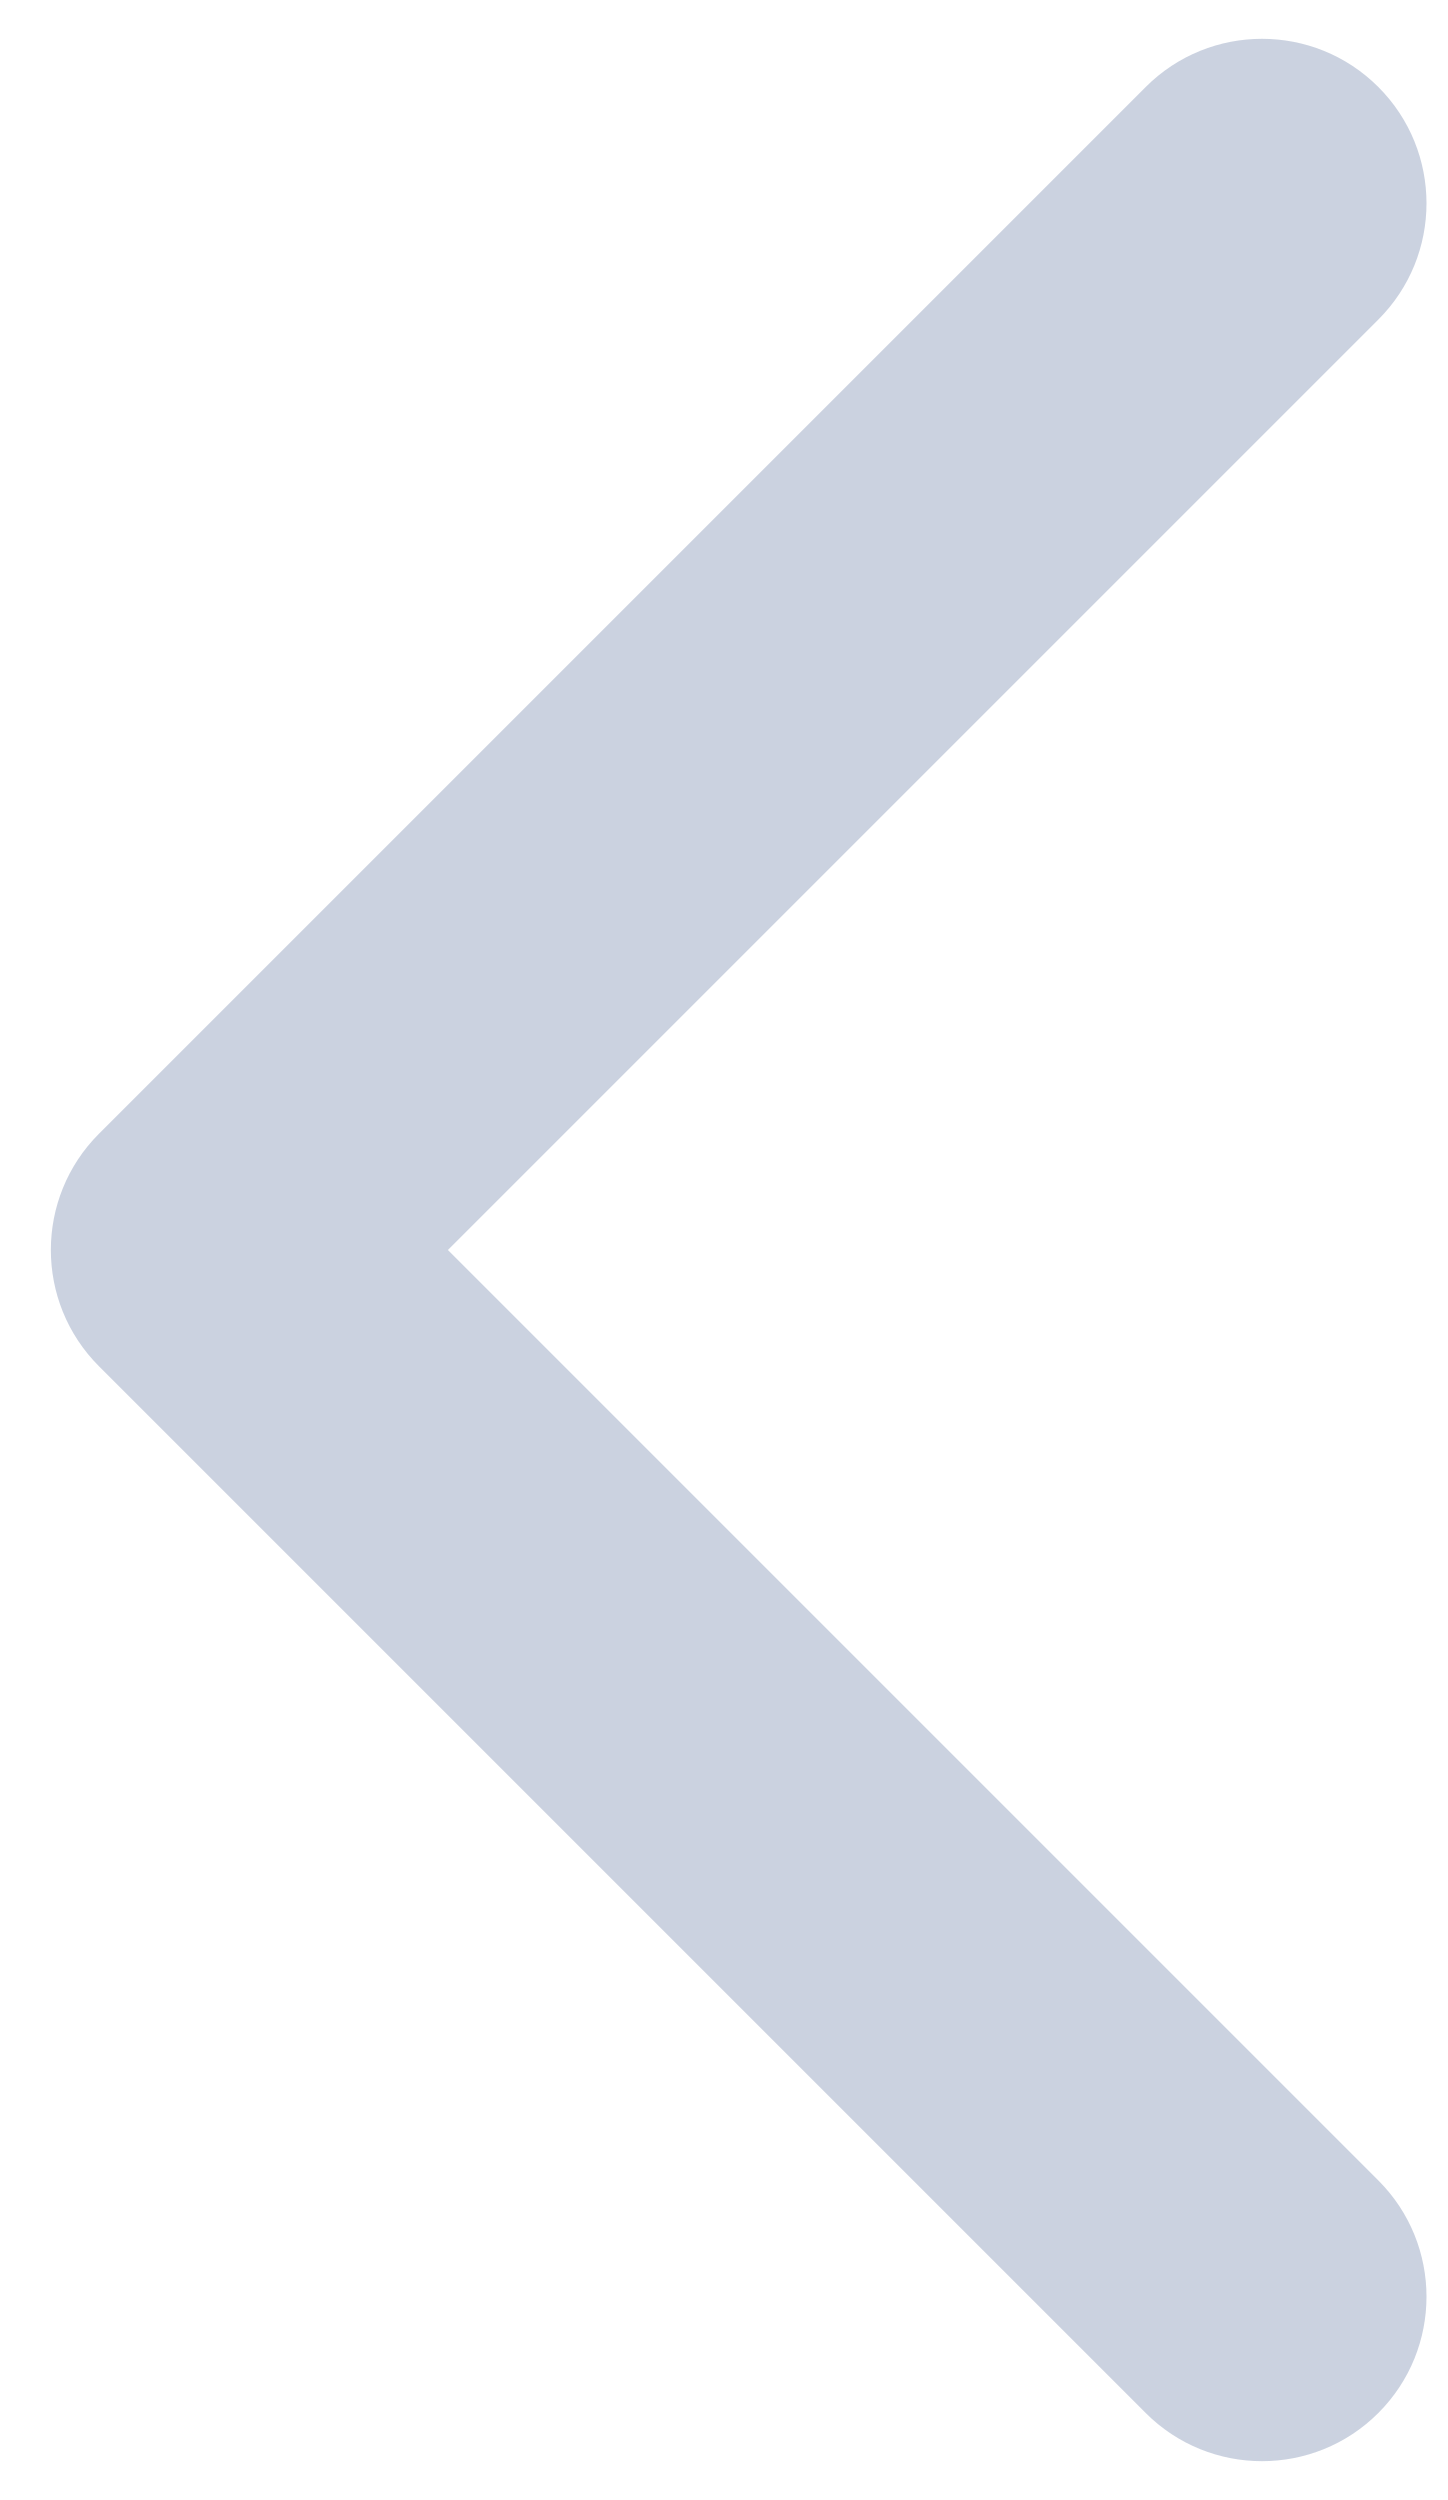
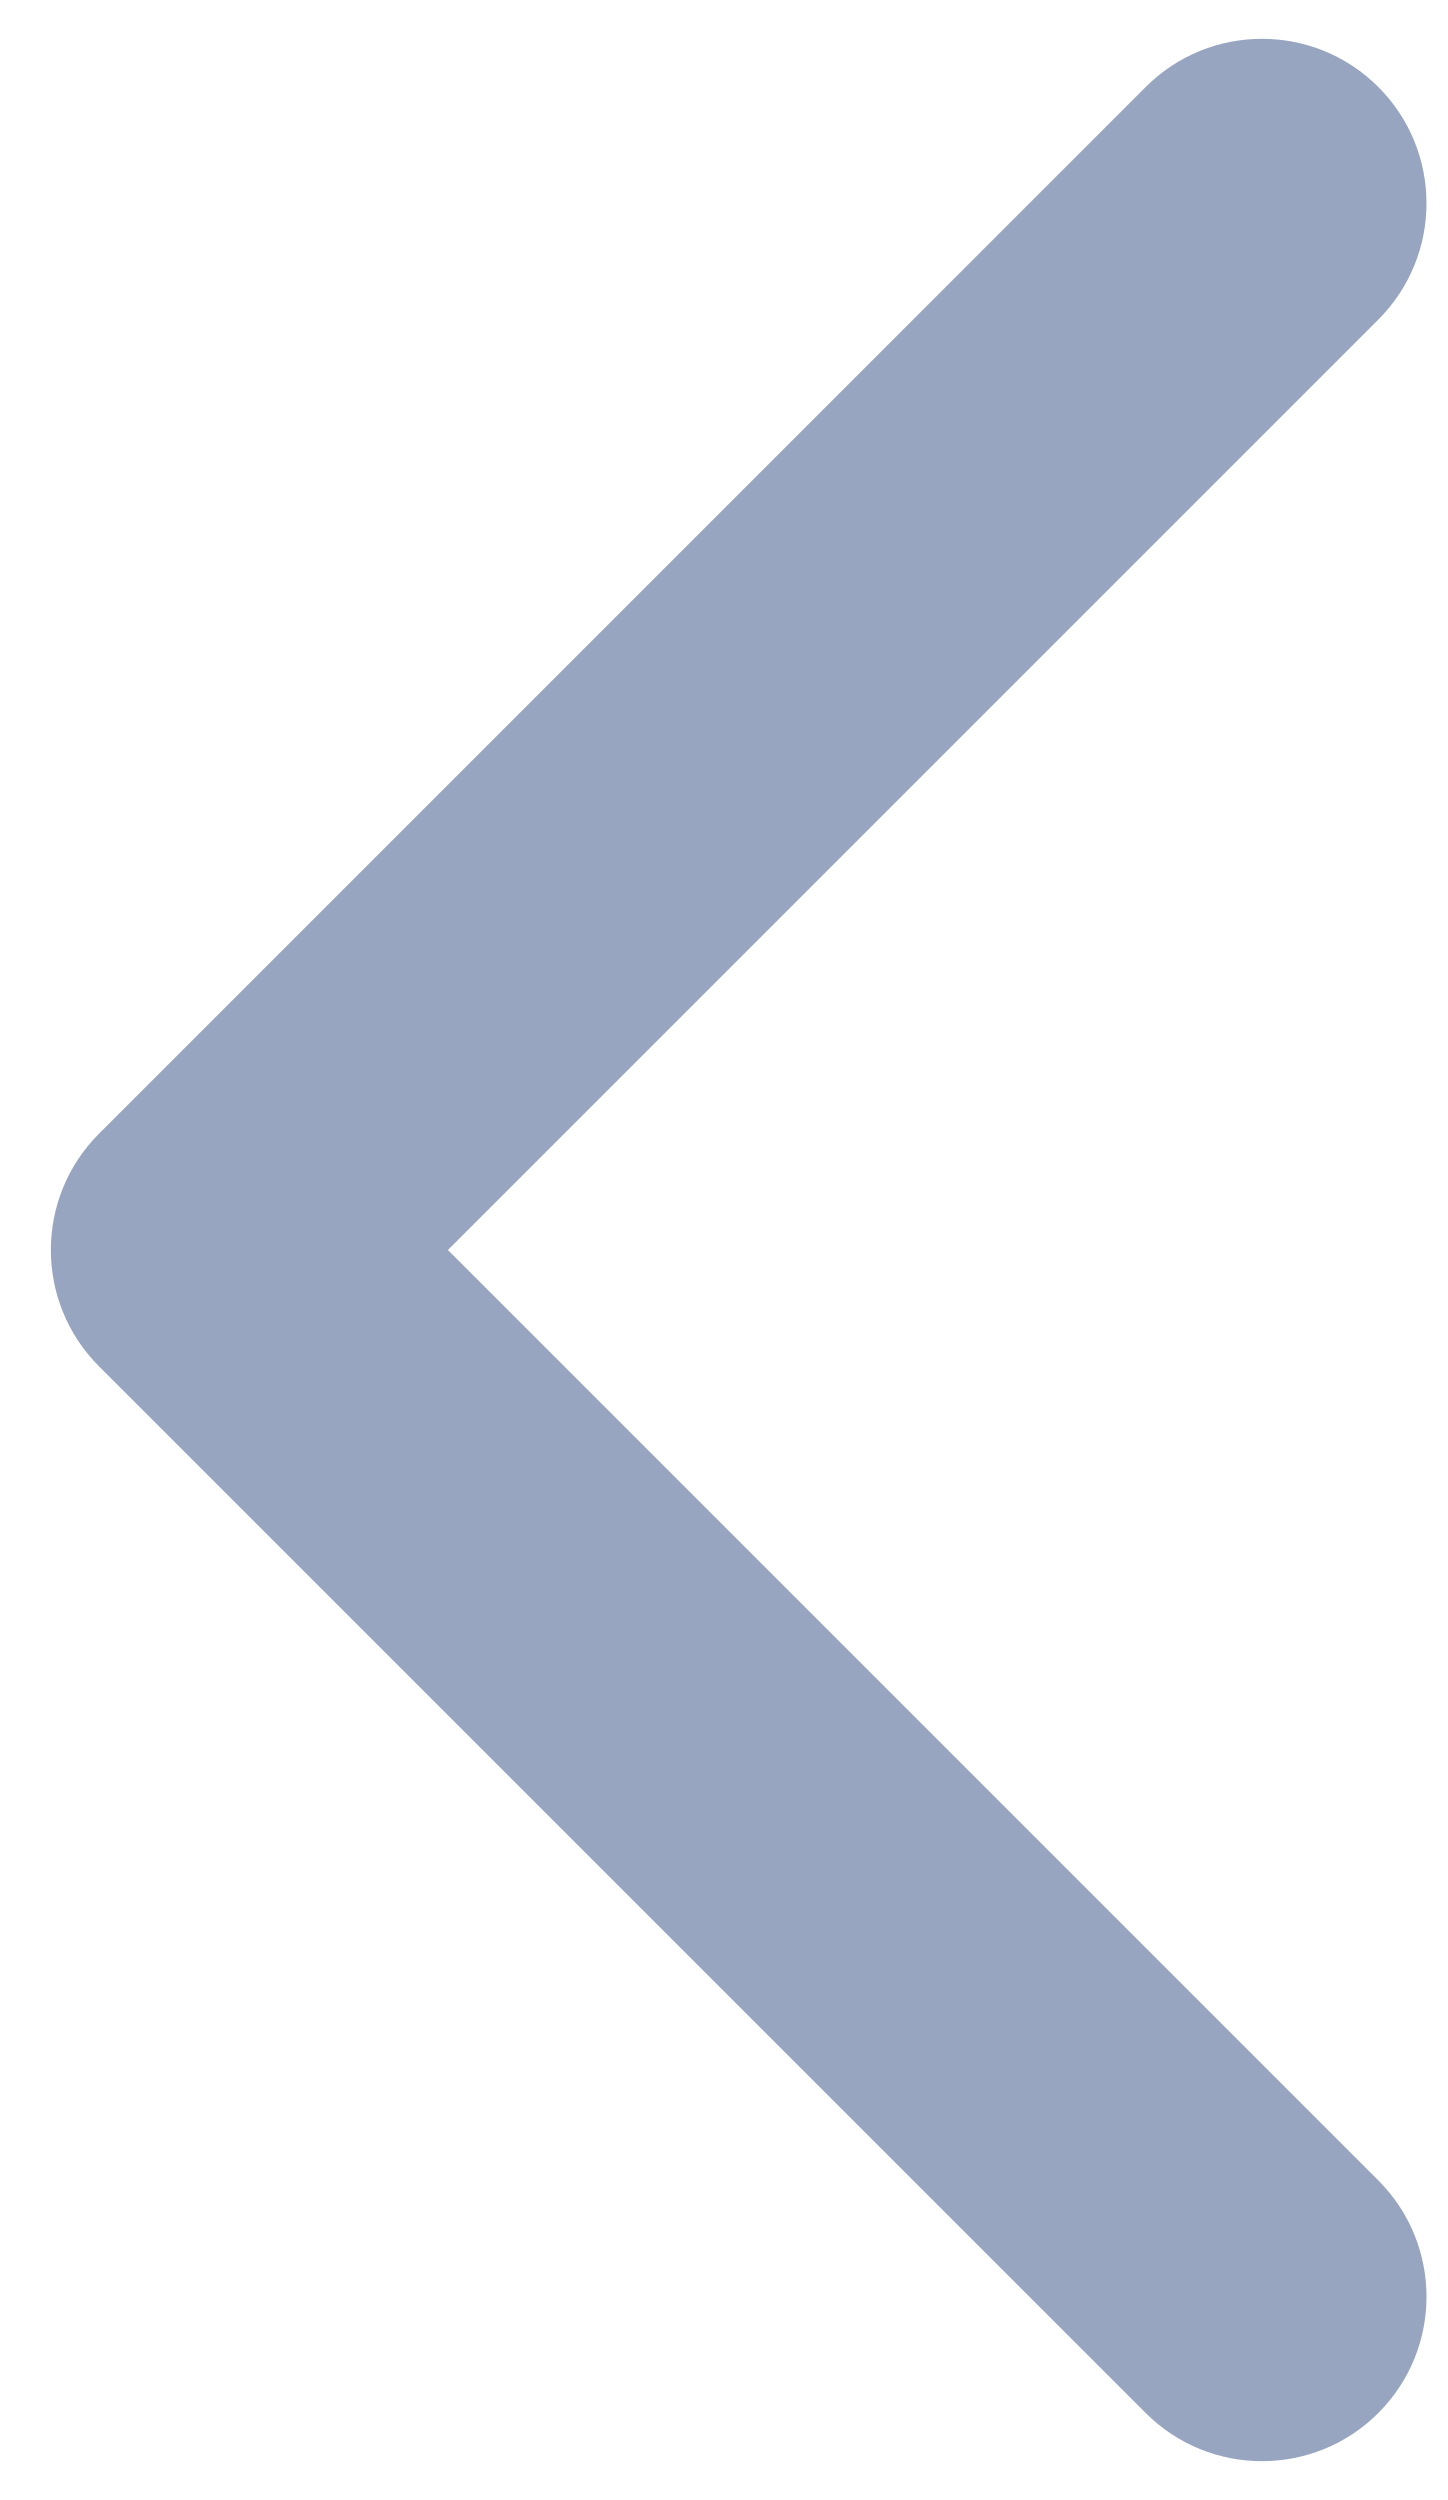
<svg xmlns="http://www.w3.org/2000/svg" width="22" height="38" viewBox="0 0 22 38" fill="none">
-   <g opacity="0.5">
+   <g>
    <path d="M1.505 17.232C0.529 18.209 0.529 19.791 1.505 20.768L17.415 36.678C18.391 37.654 19.974 37.654 20.95 36.678C21.927 35.701 21.927 34.118 20.95 33.142L6.808 19L20.95 4.858C21.927 3.882 21.927 2.299 20.95 1.322C19.974 0.346 18.391 0.346 17.415 1.322L1.505 17.232ZM3.455 16.5L3.273 16.5L3.273 21.5L3.455 21.5L3.455 16.5Z" fill="#97A5C1" />
  </g>
</svg>
